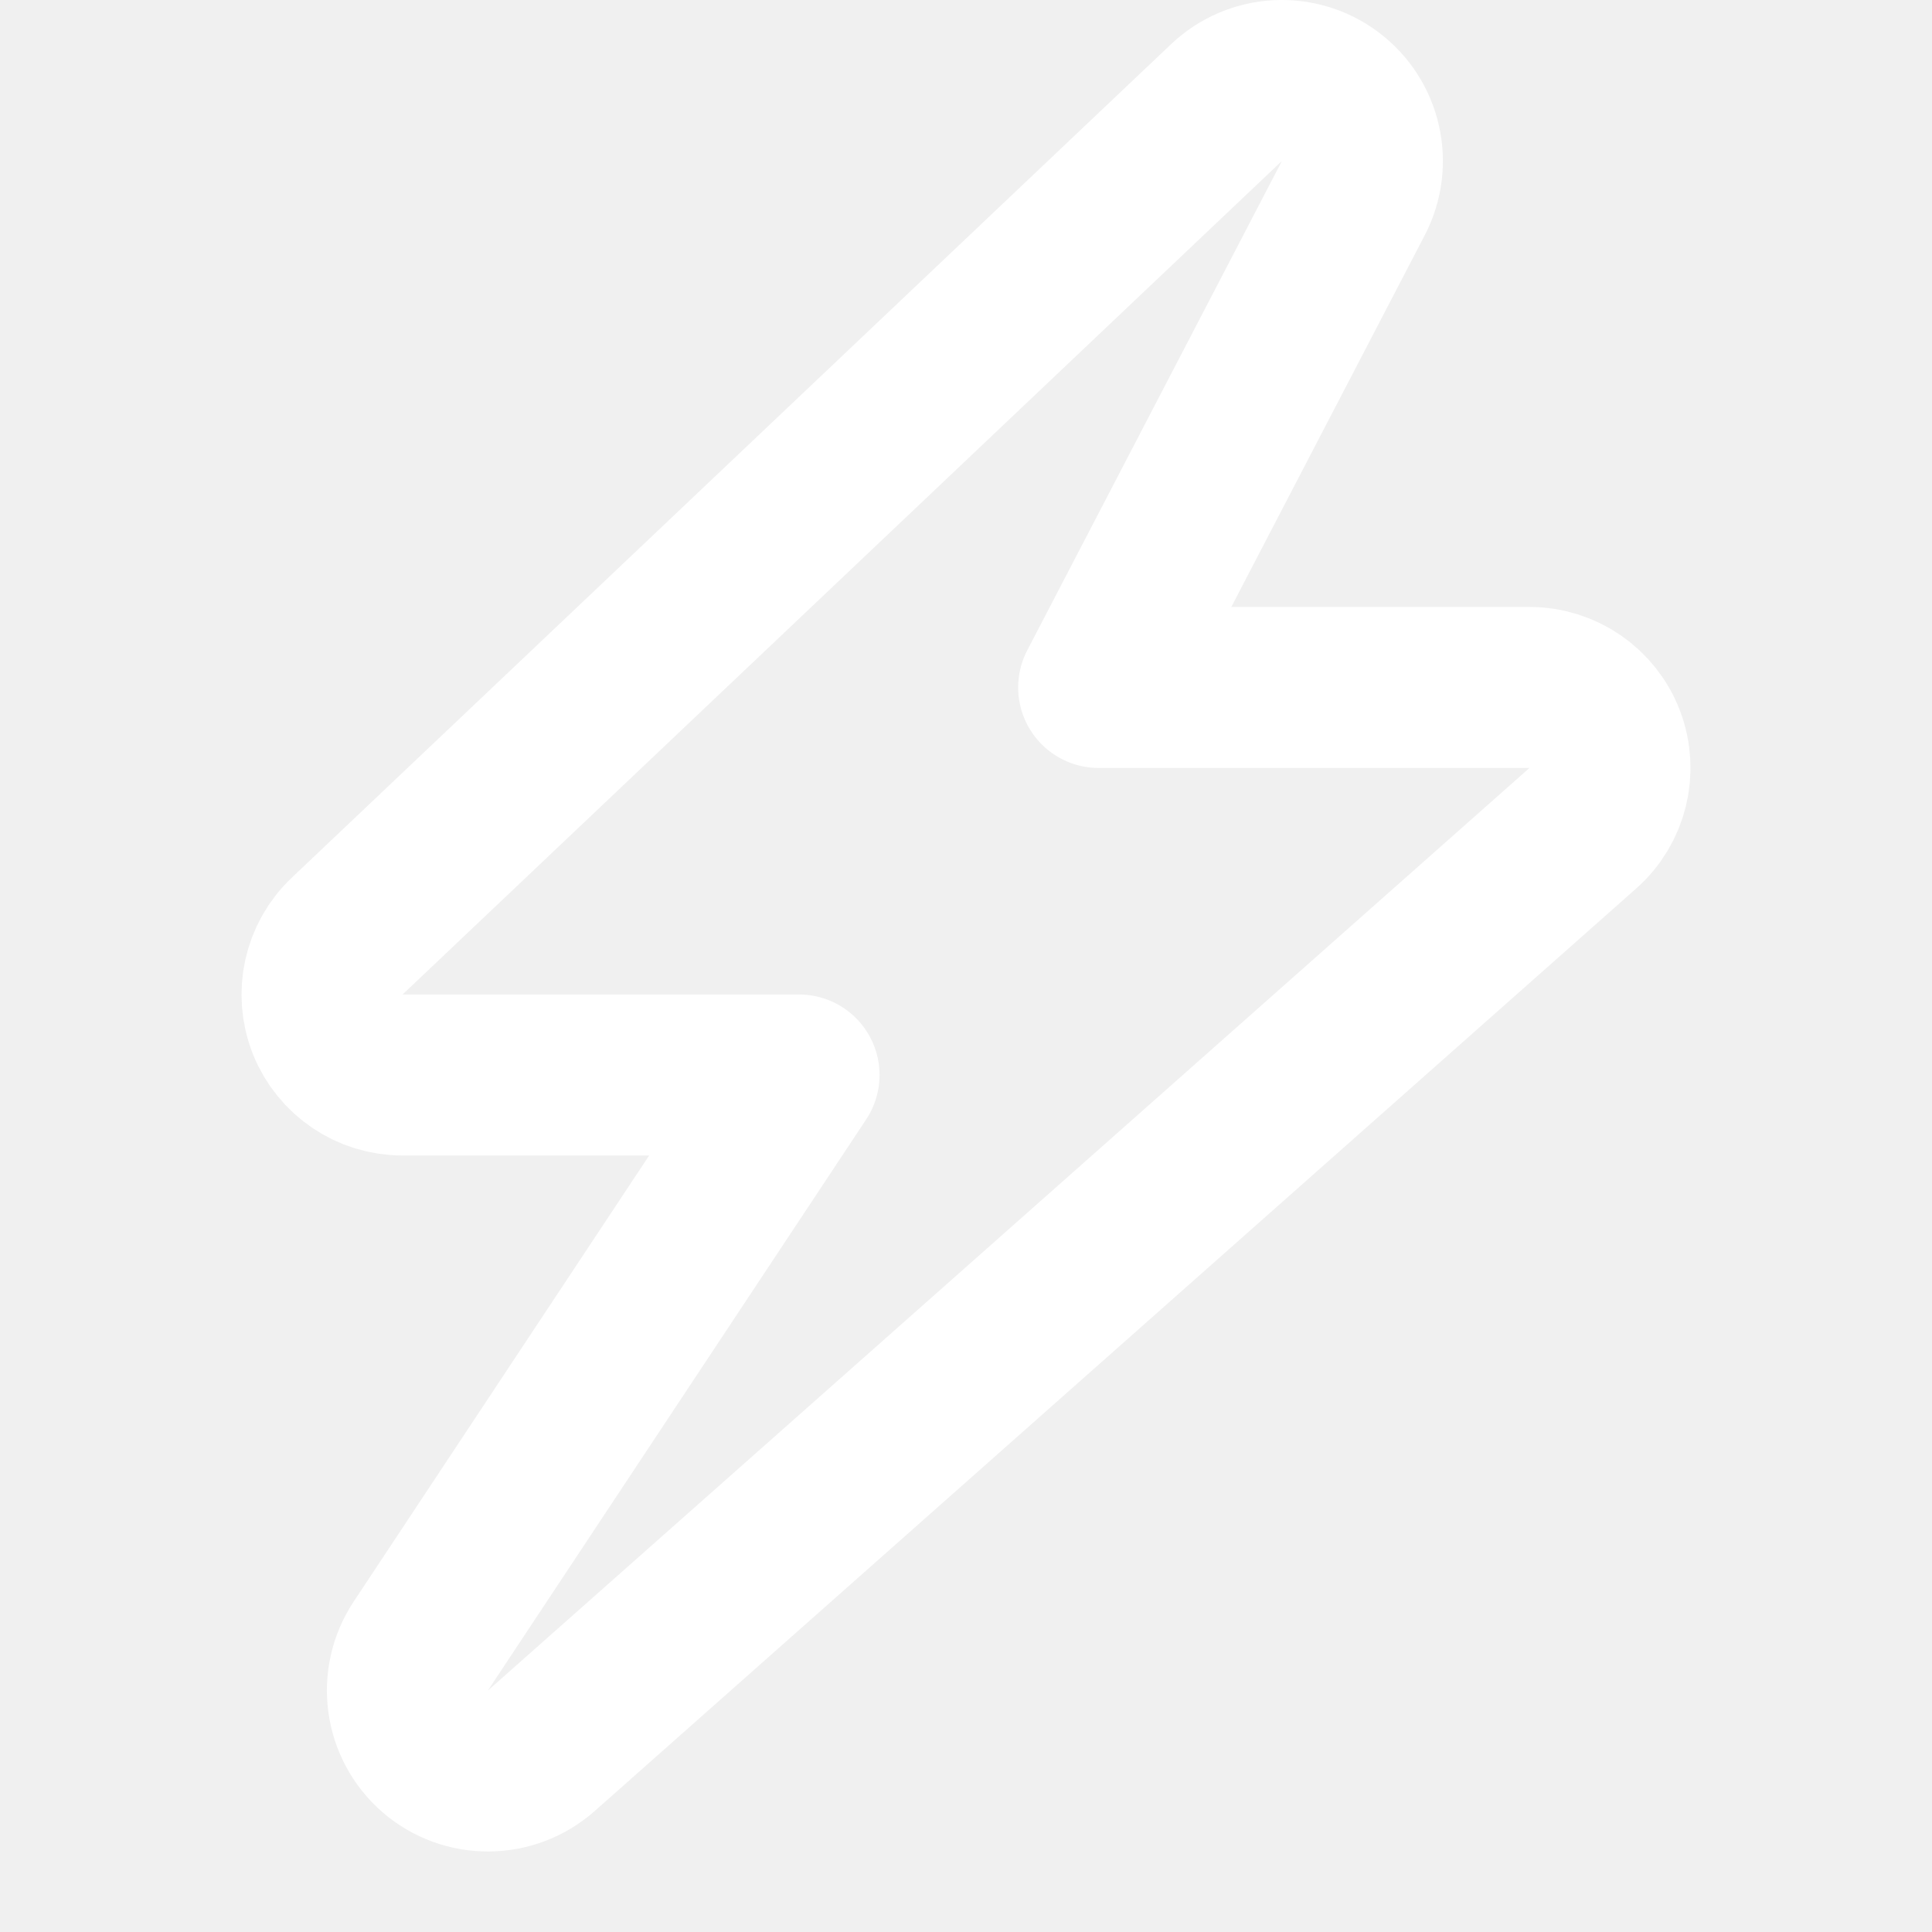
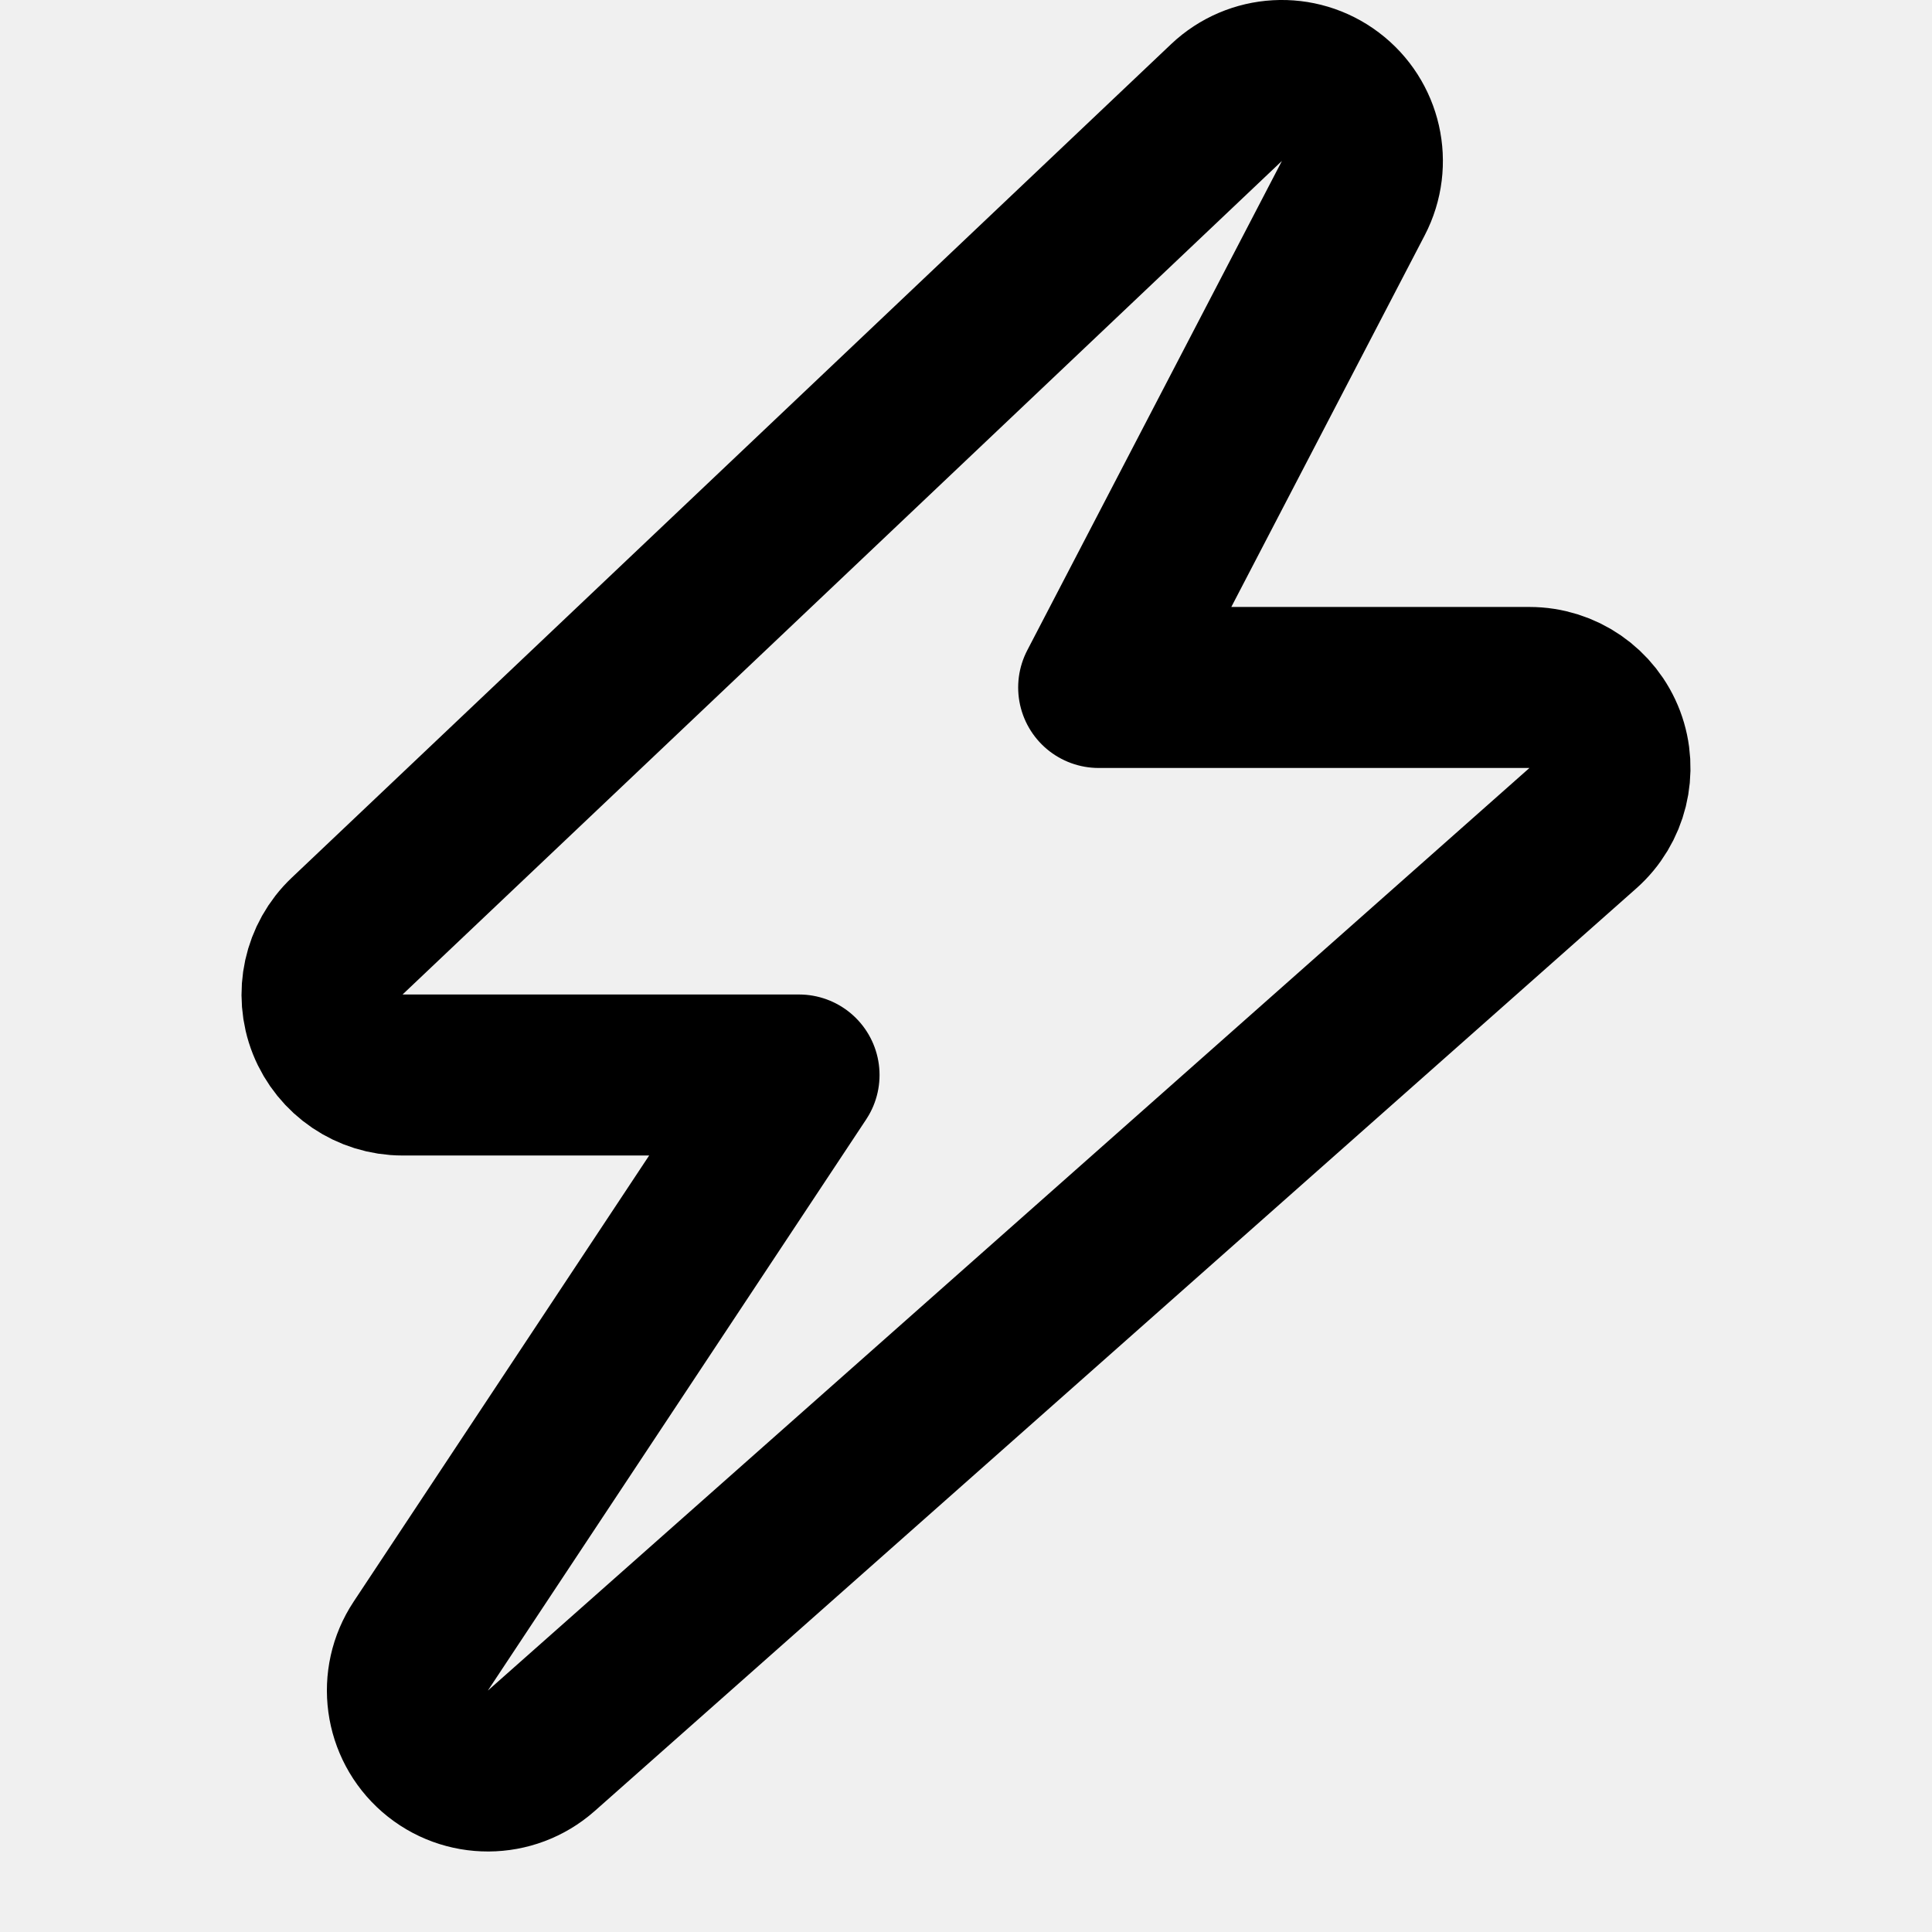
<svg xmlns="http://www.w3.org/2000/svg" width="24" height="24" viewBox="0 0 24 24" fill="none">
-   <path d="M16.811 2.462C17.037 2.028 16.916 1.496 16.526 1.202C16.136 0.907 15.591 0.938 15.236 1.274L4.312 11.629C4.015 11.91 3.92 12.345 4.071 12.725C4.223 13.105 4.591 13.354 5 13.354H9.926L5.227 20.448C4.95 20.866 5.026 21.425 5.405 21.755C5.784 22.084 6.348 22.081 6.724 21.749L19.663 10.288C19.974 10.013 20.082 9.574 19.935 9.185C19.788 8.797 19.416 8.54 19 8.54H13.648L16.811 2.462Z" stroke="white" stroke-width="2" stroke-linejoin="round" />
+   <path d="M16.811 2.462C17.037 2.028 16.916 1.496 16.526 1.202C16.136 0.907 15.591 0.938 15.236 1.274L4.312 11.629C4.015 11.91 3.92 12.345 4.071 12.725C4.223 13.105 4.591 13.354 5 13.354H9.926L5.227 20.448C4.95 20.866 5.026 21.425 5.405 21.755C5.784 22.084 6.348 22.081 6.724 21.749L19.663 10.288C19.974 10.013 20.082 9.574 19.935 9.185C19.788 8.797 19.416 8.54 19 8.54H13.648L16.811 2.462Z" stroke="currentColor" stroke-width="2" stroke-linejoin="round" />
</svg>
